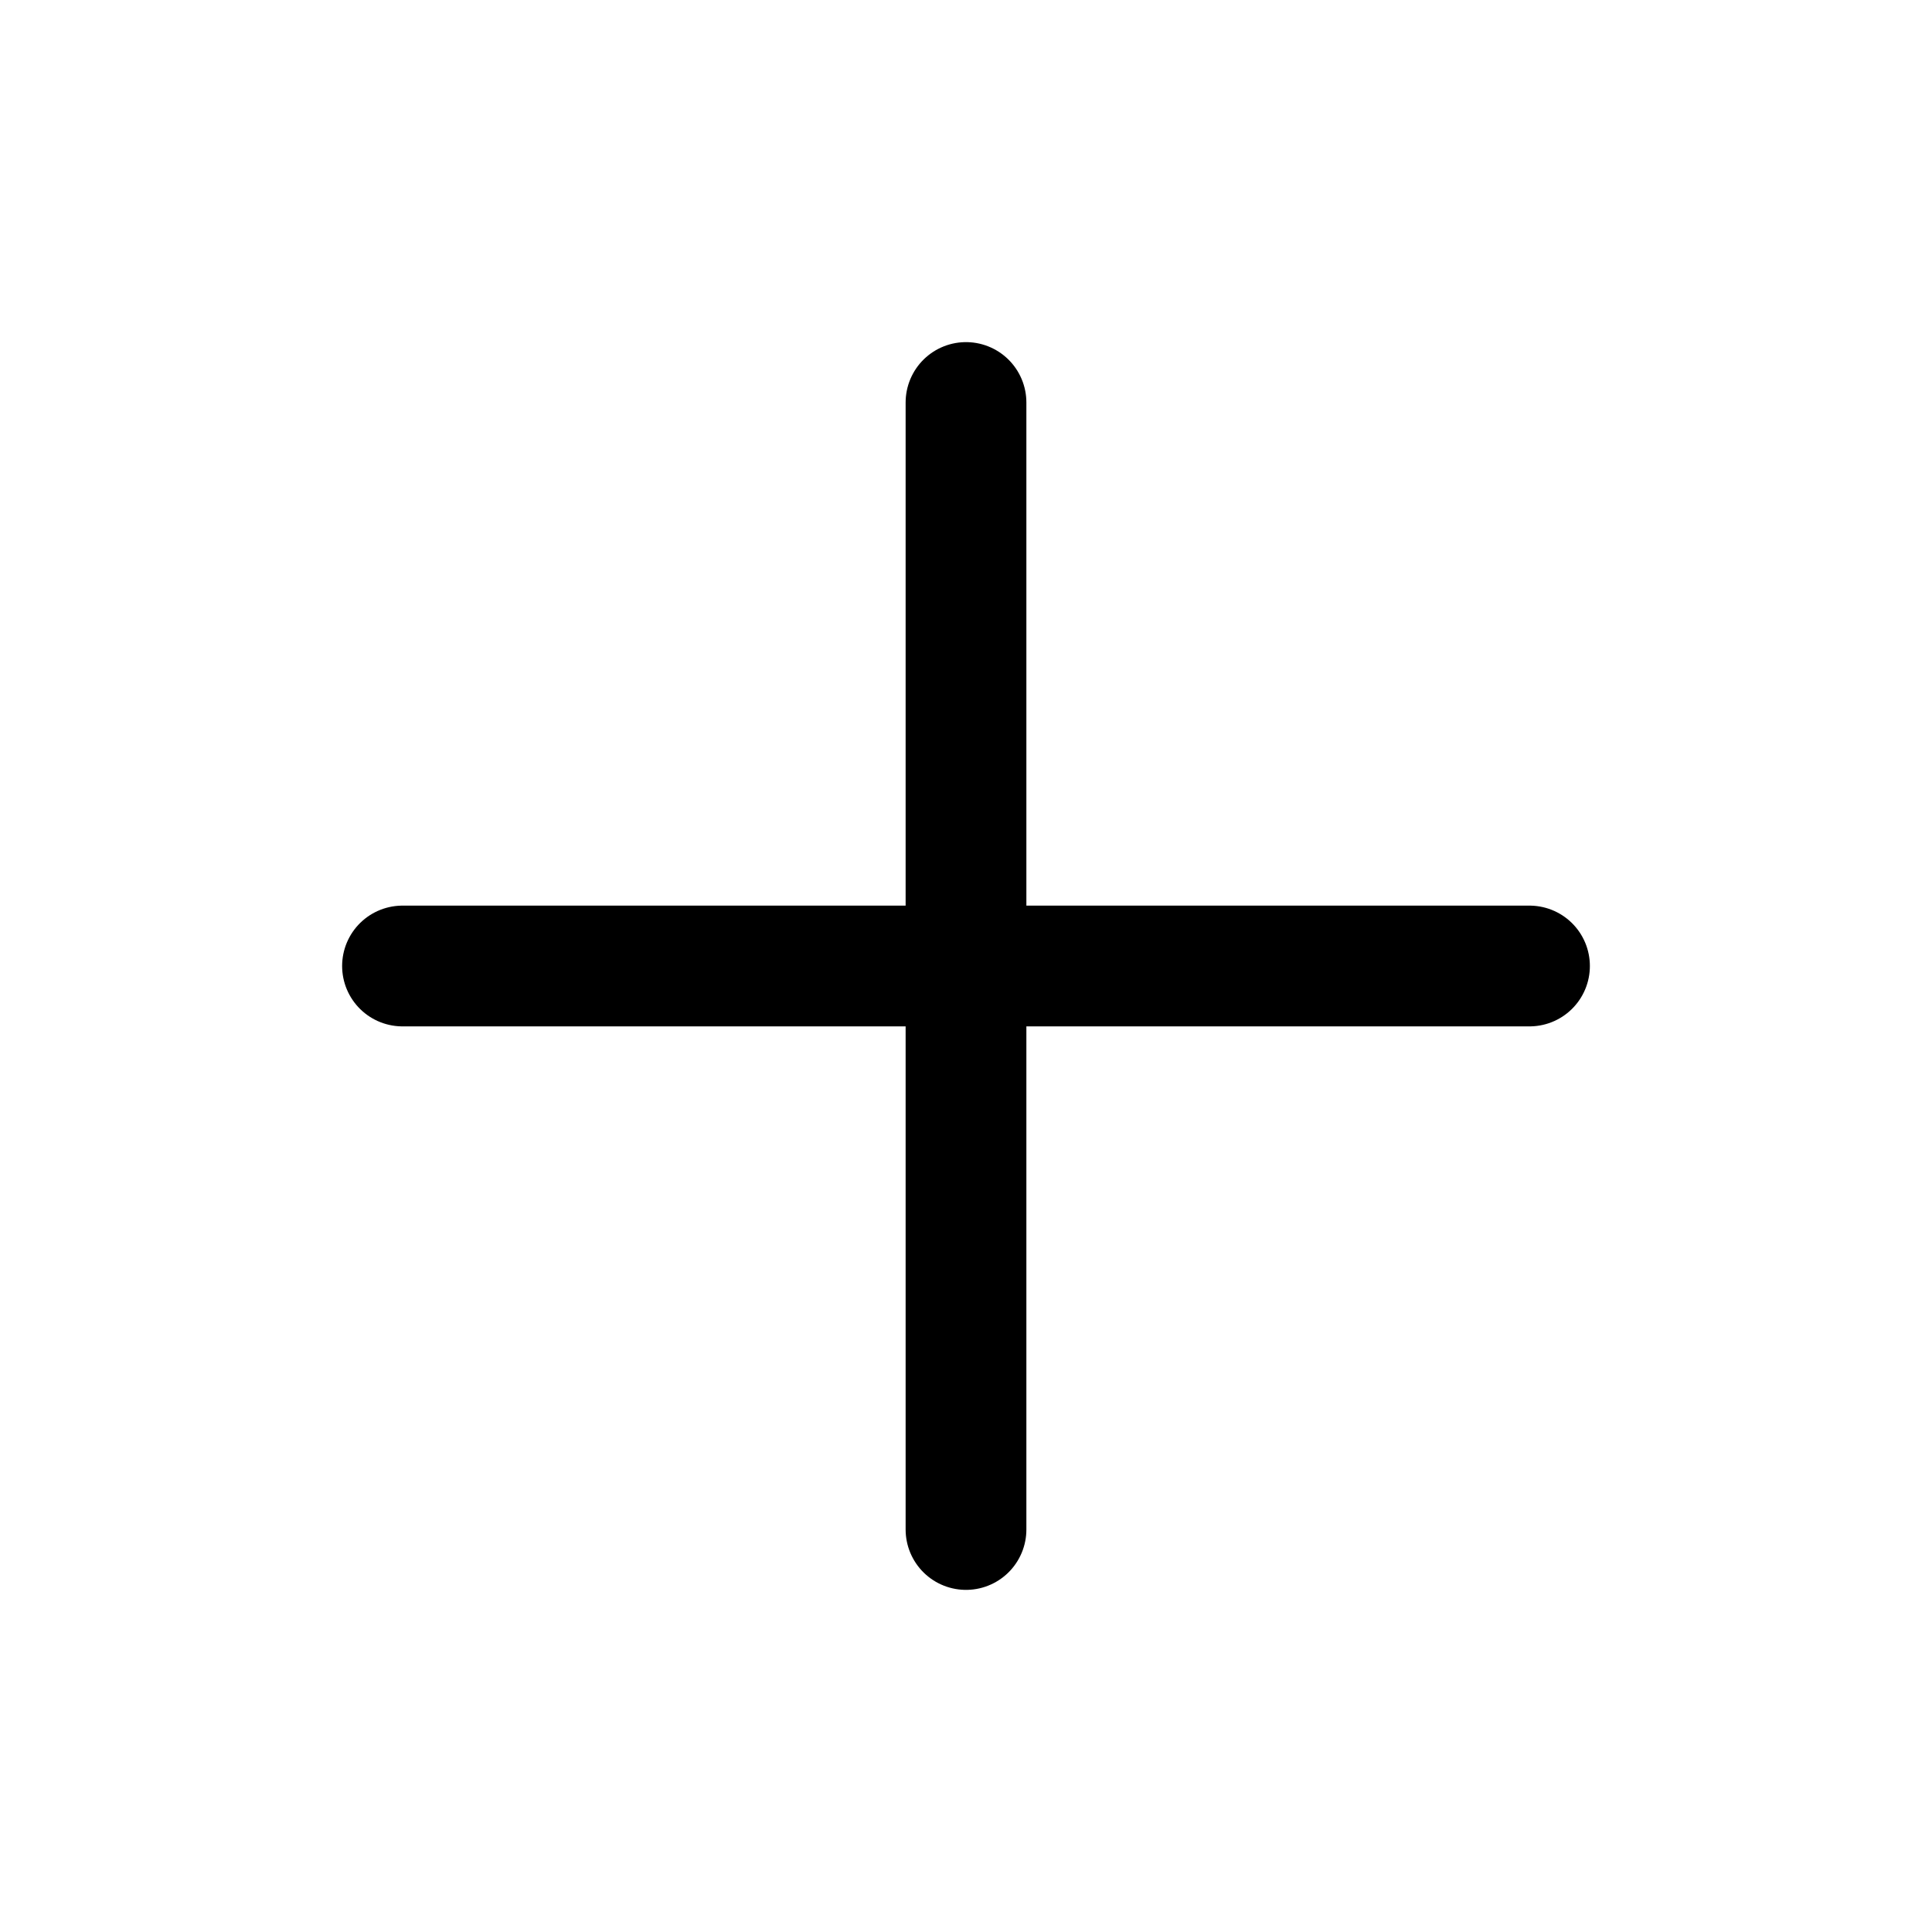
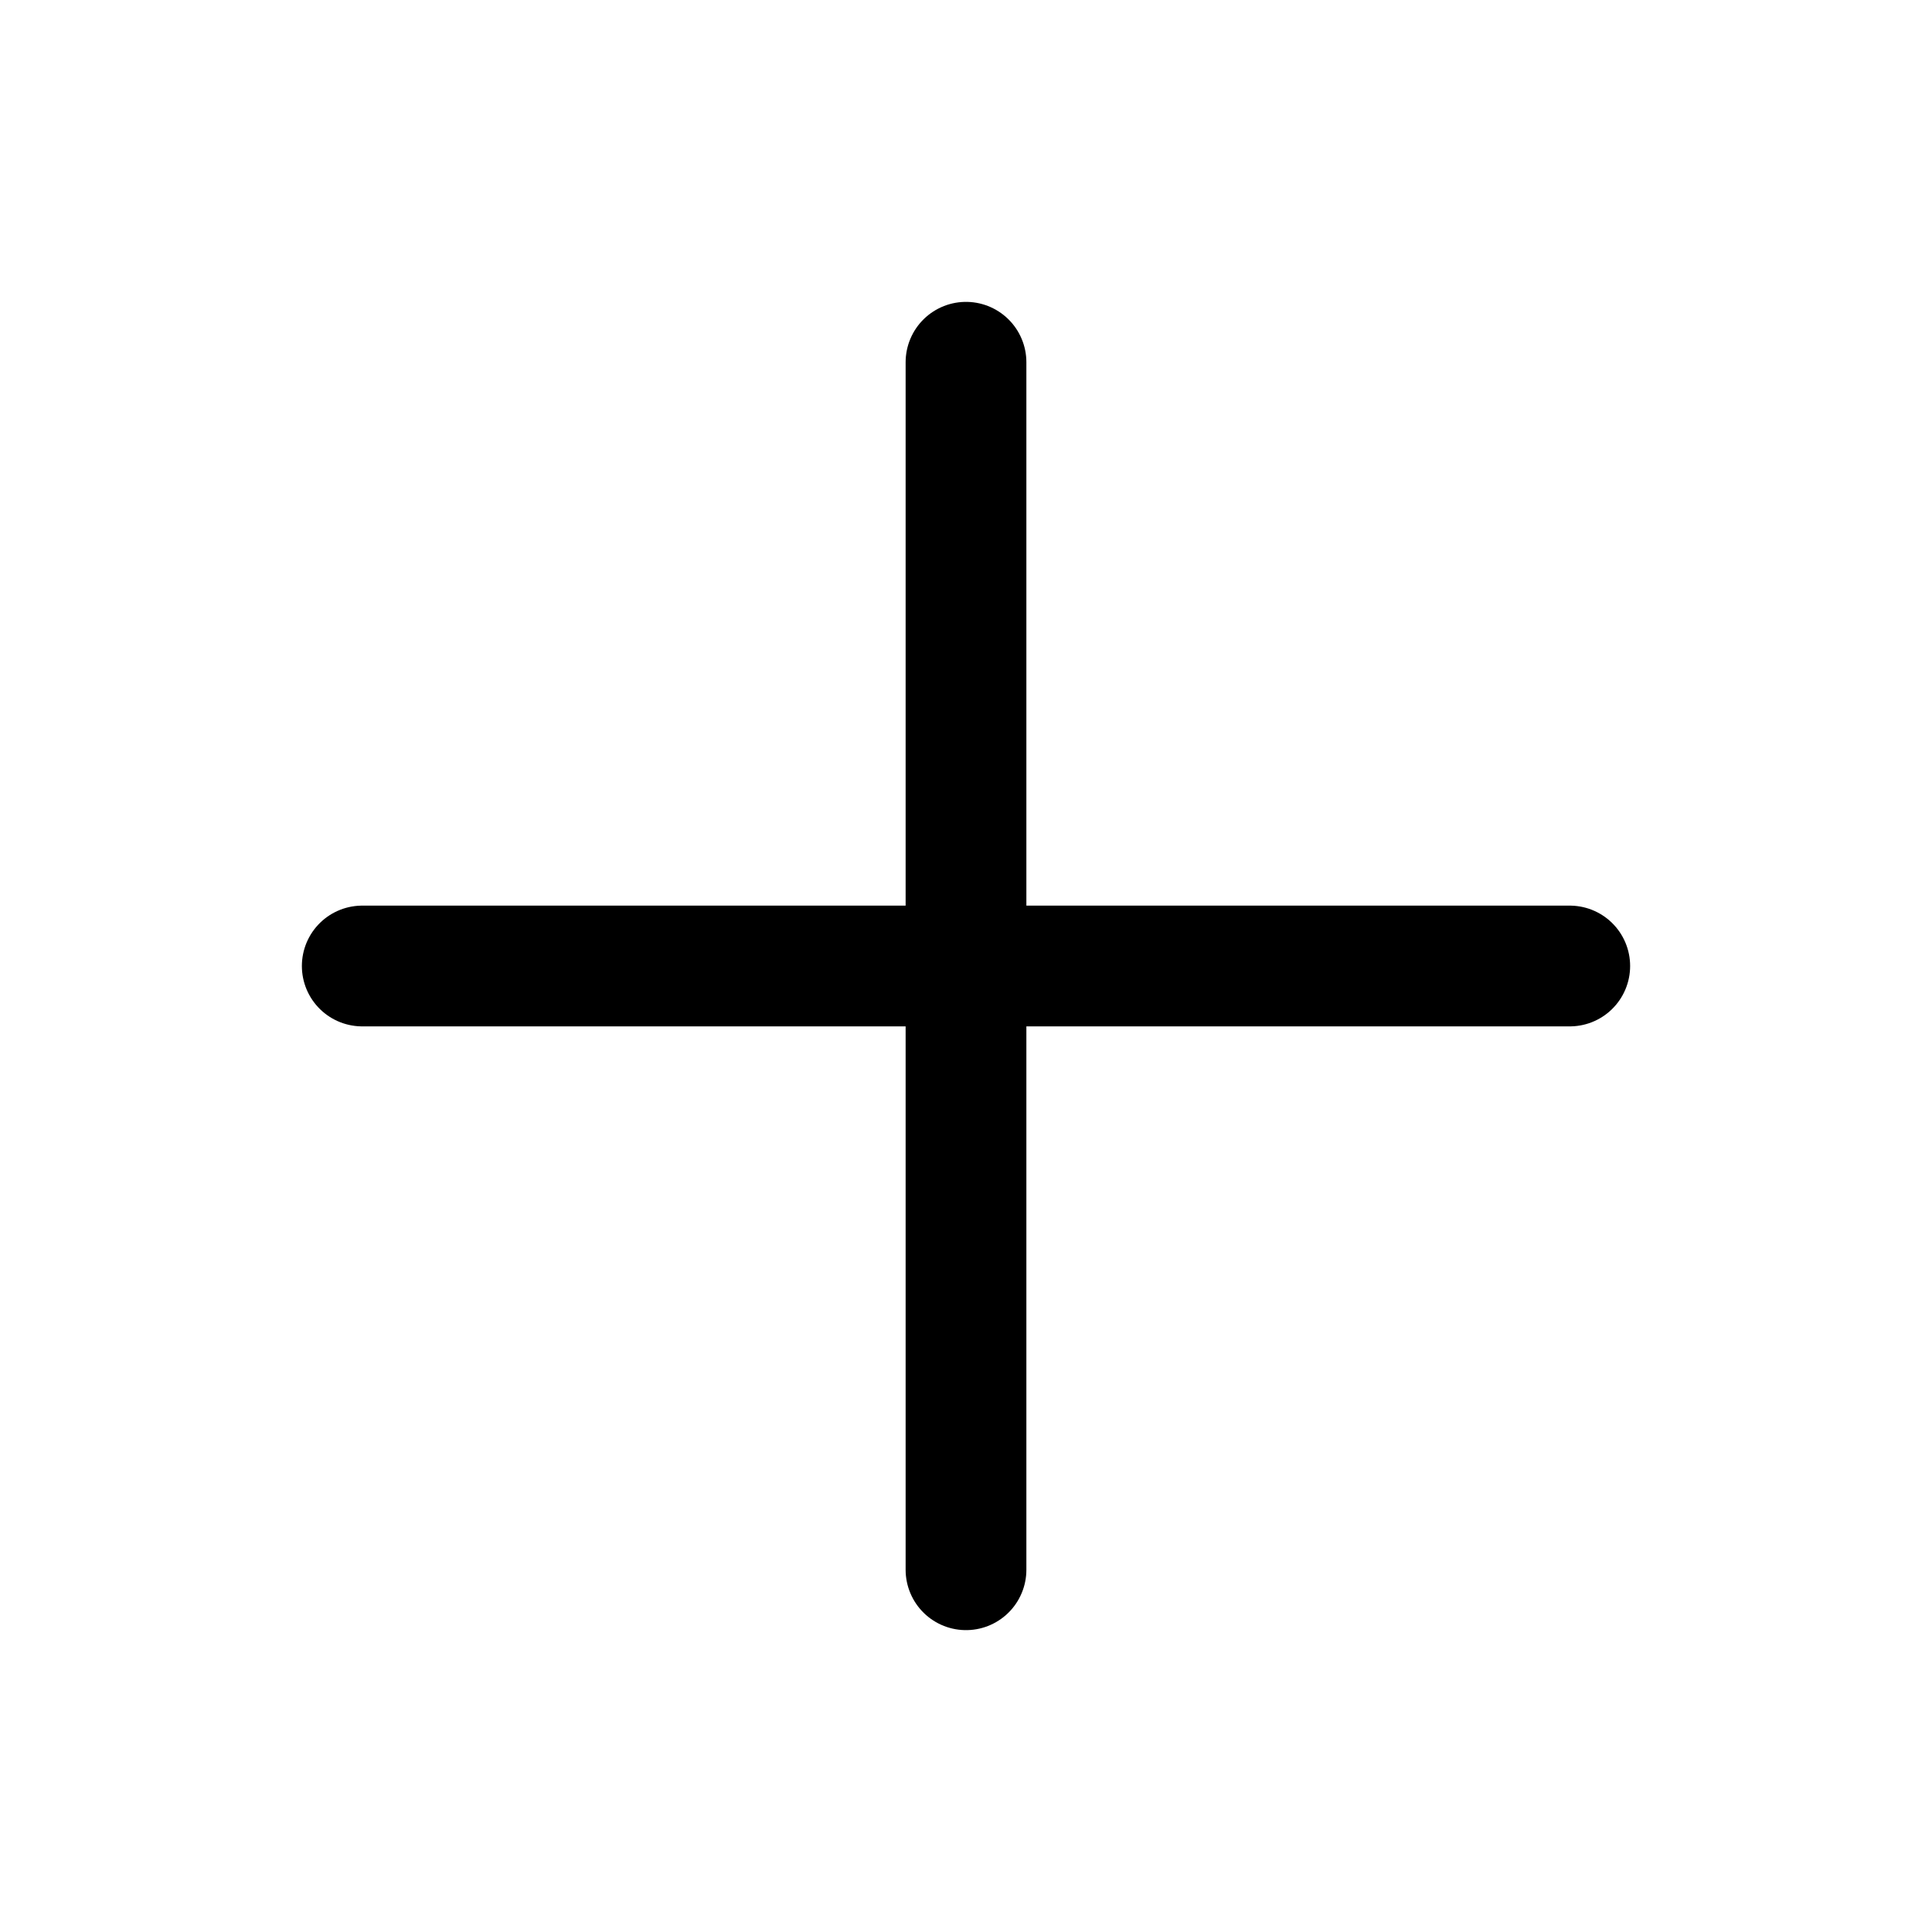
- <svg xmlns="http://www.w3.org/2000/svg" width="24" height="24" viewBox="0 0 24 24" fill="none" stroke="currentColor" stroke-width="1.5" stroke-linecap="round" stroke-linejoin="round" role="img" aria-label="add">
-   <path d="M12 5 V19 M5 12 H19" />
+ <svg xmlns="http://www.w3.org/2000/svg" width="24" height="24" viewBox="0 0 24 24" fill="none" stroke="currentColor" stroke-width="1.5" stroke-linecap="round" stroke-linejoin="round" aria-hidden="true" focusable="false">
+   <path d="M12 4.5 V19.5 M4.5 12 H19.5" />
</svg>
